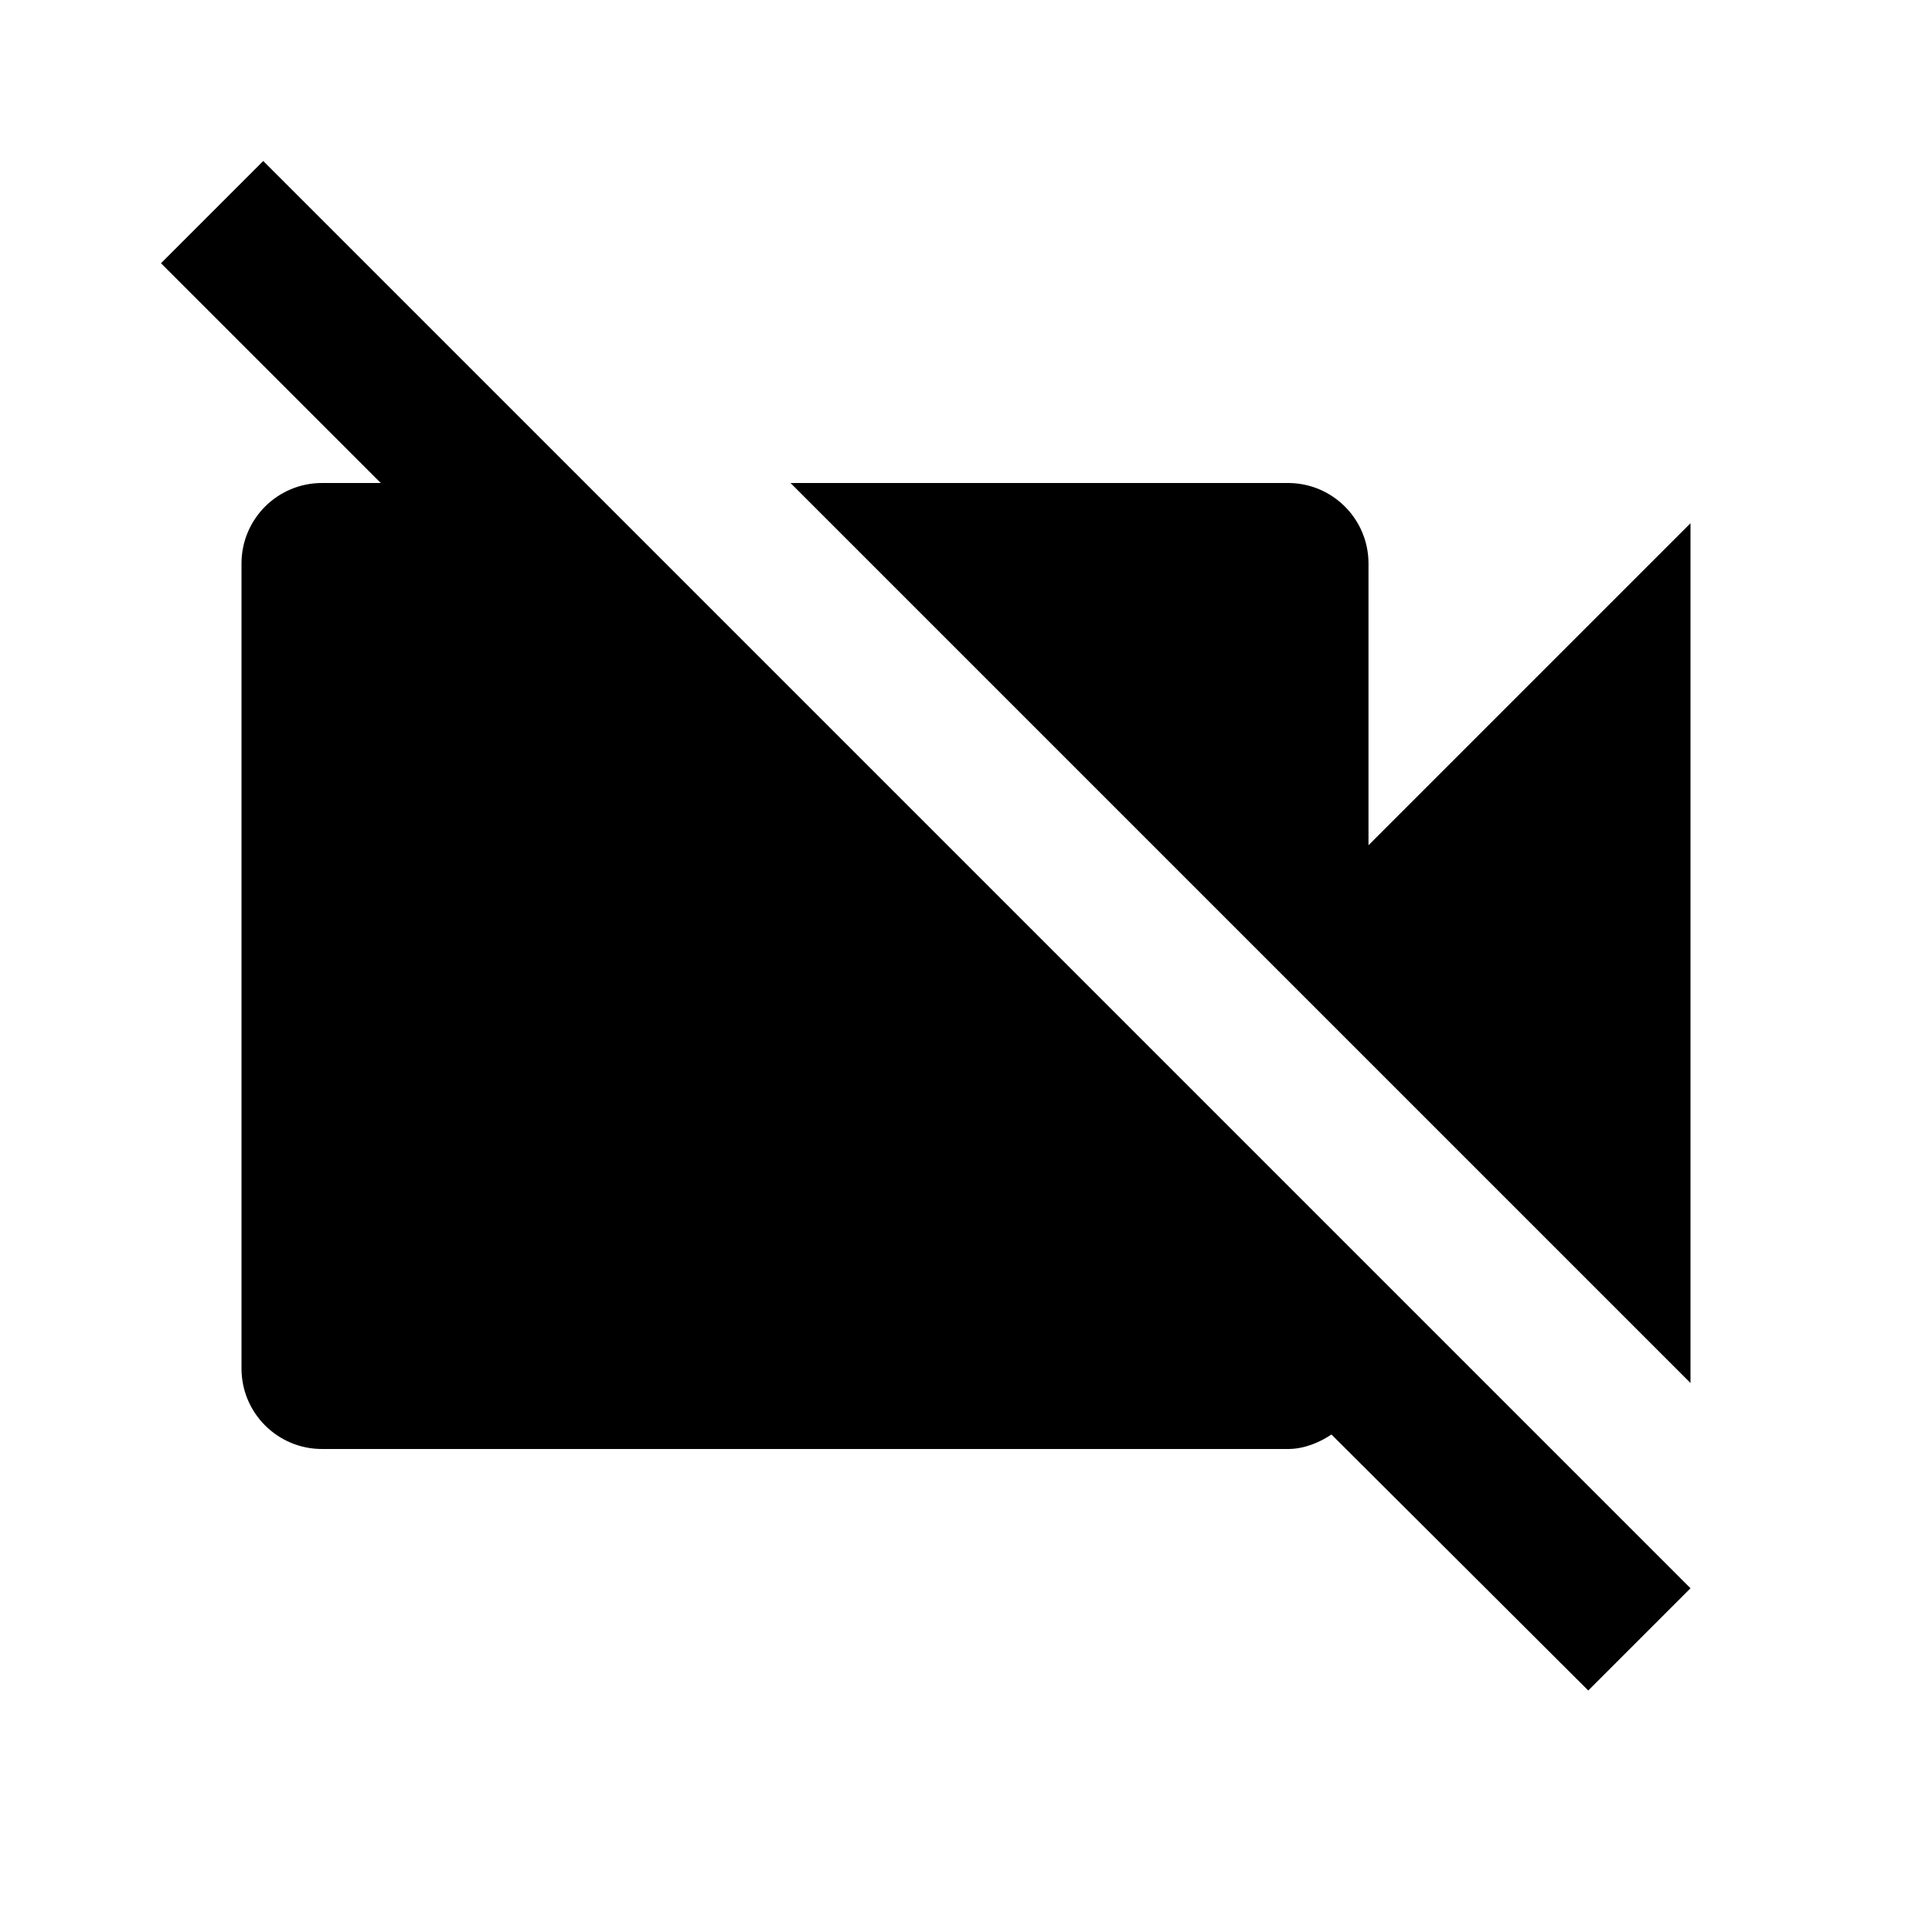
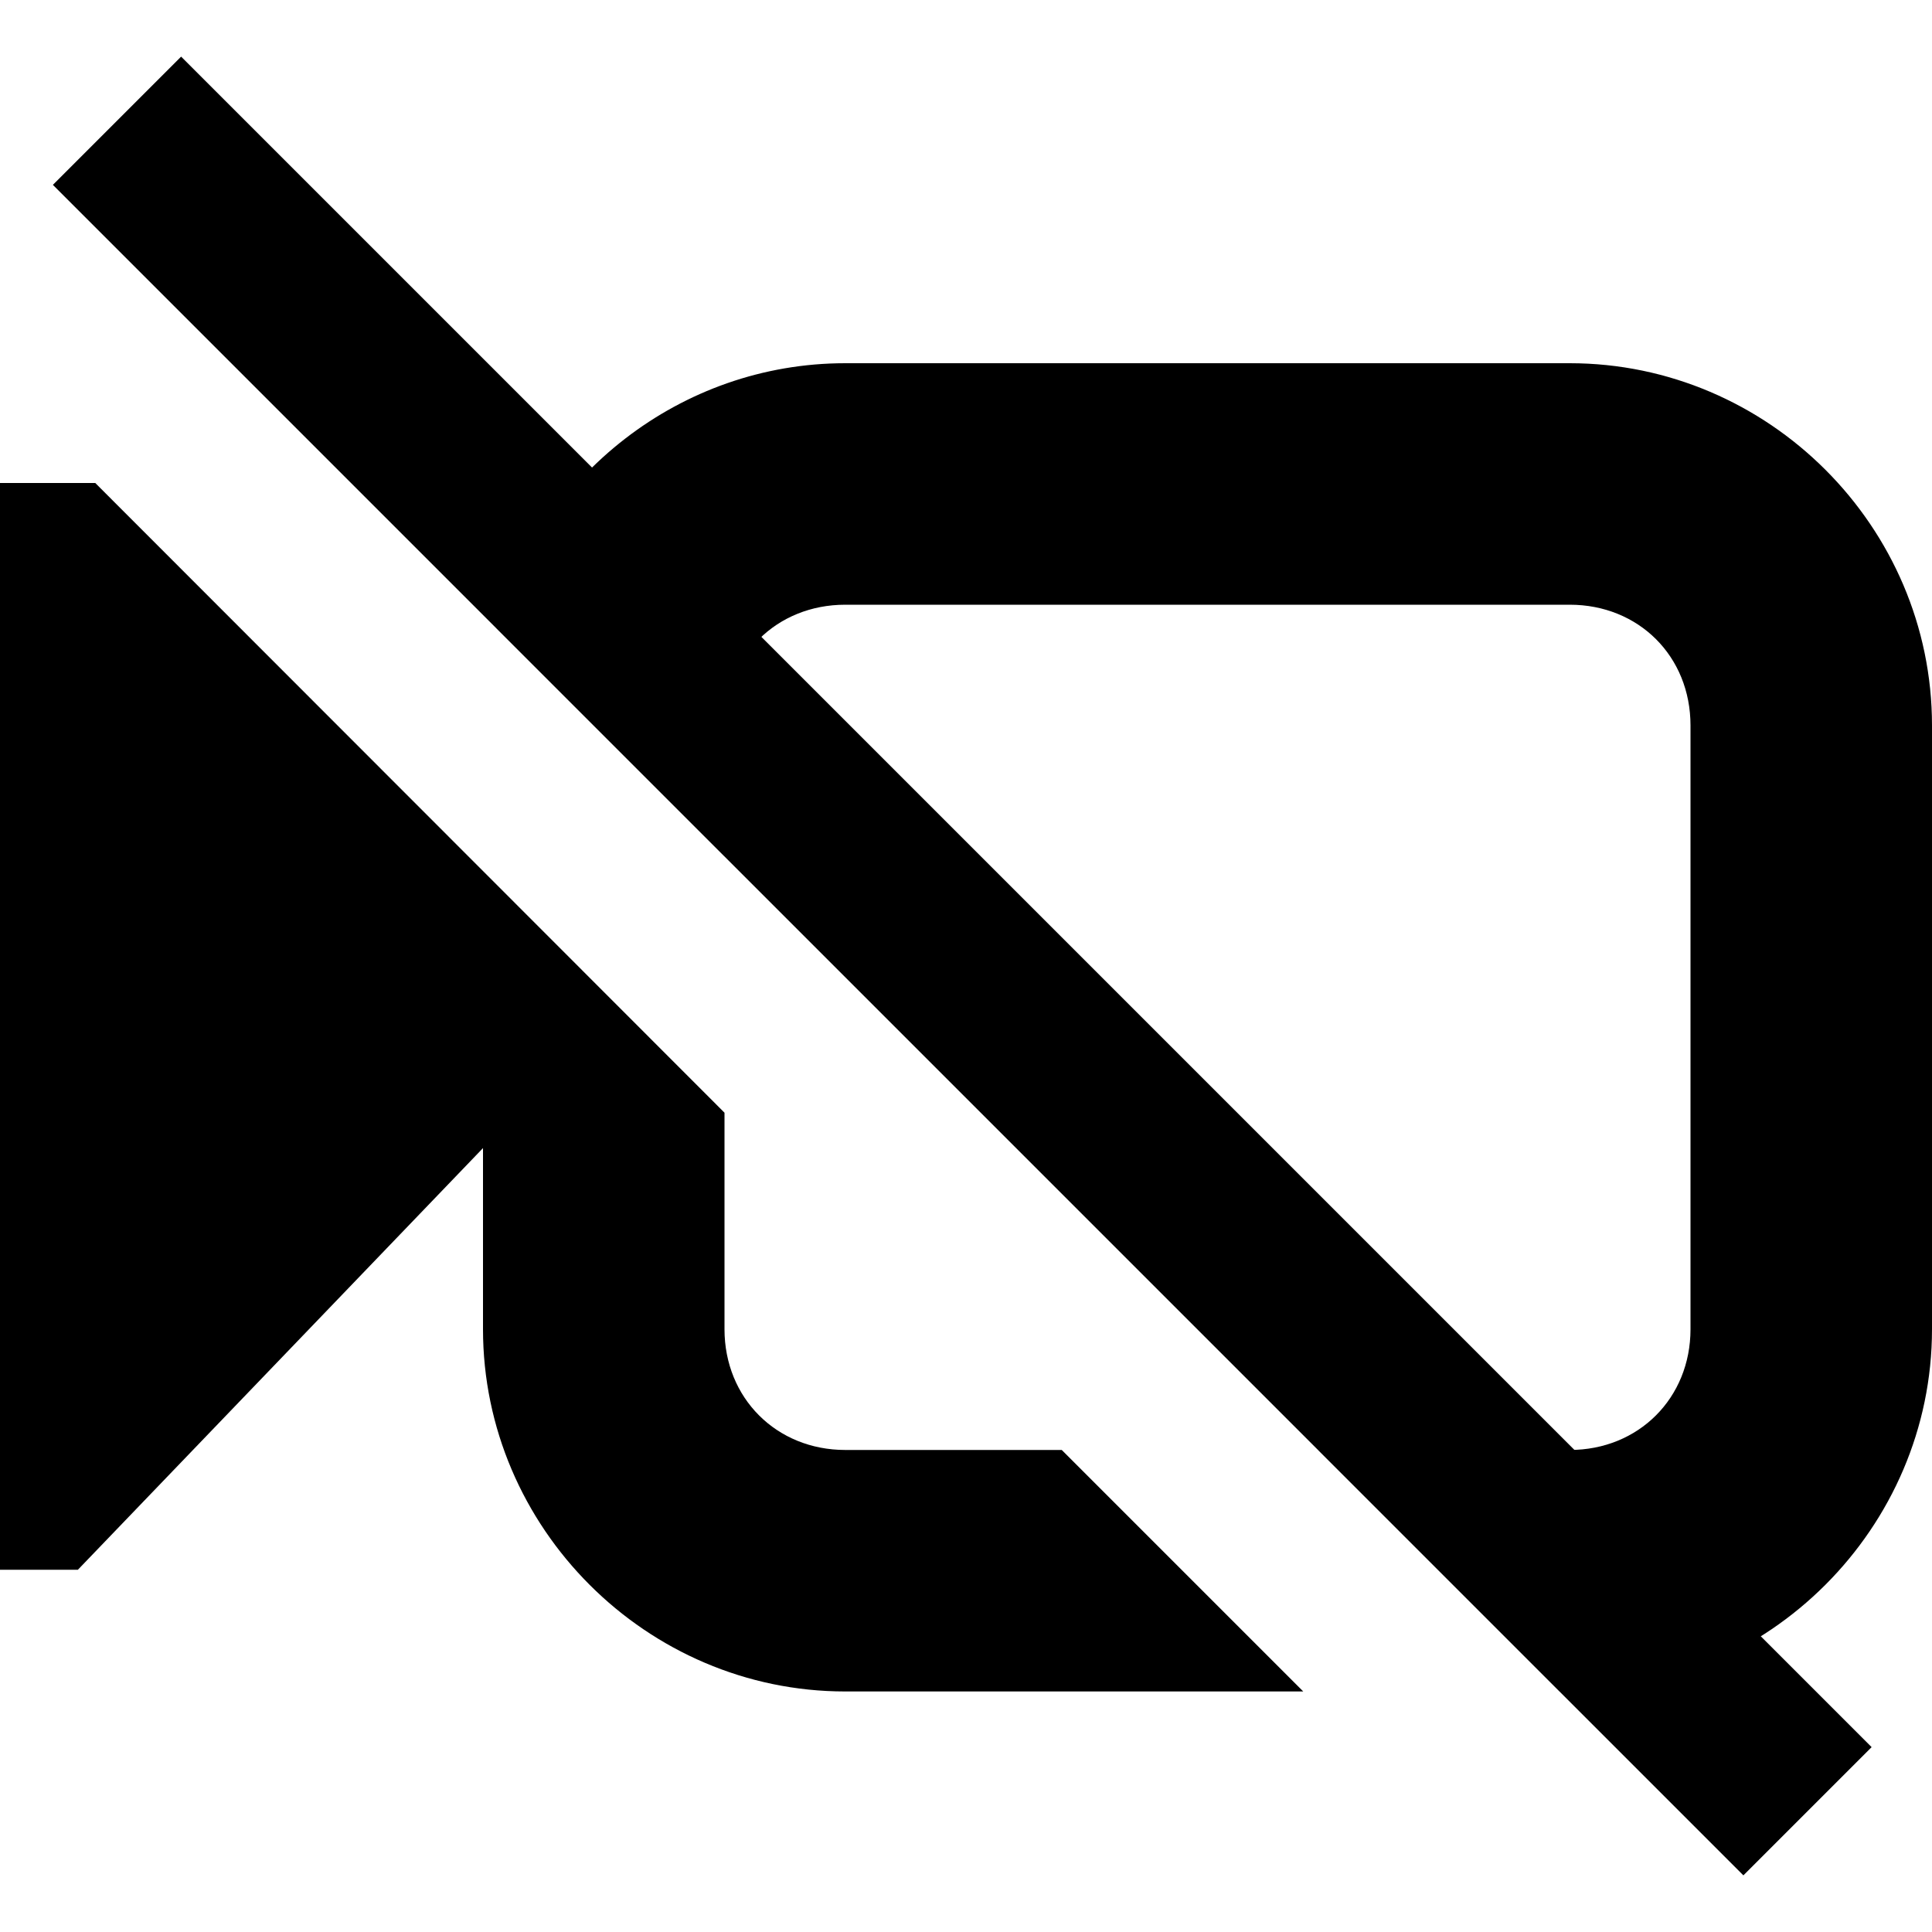
- <svg xmlns="http://www.w3.org/2000/svg" version="1.1" width="24" height="24" viewBox="0 0 24 24">
-   <path d="M3.27,2L2,3.27L4.73,6H4A1,1 0 0,0 3,7V17A1,1 0 0,0 4,18H16C16.2,18 16.39,17.92 16.54,17.82L19.73,21L21,19.73M21,6.5L17,10.5V7A1,1 0 0,0 16,6H9.82L21,17.18V6.5Z" />
+ <svg xmlns="http://www.w3.org/2000/svg" height="16px" viewBox="0 0 16 16" width="16px">
+   <path d="m 7 3.008 c -1.367 0 -2.531 0.934 -2.887 2.195 l 1.887 1.887 v -1.082 c 0 -0.574 0.43 -1 1 -1 h 6 c 0.57 0 1 0.426 1 1 v 5 c 0 0.57 -0.43 1 -1 1 h -2.082 l 2 2 h 0.082 c 1.645 0 3 -1.355 3 -3 v -5 c 0 -1.648 -1.355 -3 -3 -3 z m -7 0.992 v 9 h 0.645 l 3.355 -3.492 v 1.5 c 0 1.645 1.355 3 3 3 h 3.793 l -2 -2 h -1.793 c -0.57 0 -1 -0.43 -1 -1 v -1.793 l -5.211 -5.215 z m 0 0" />
+   <path d="m 1.5 0.469 l -1.062 1.062 l 14 14 l 1.062 -1.062 z m 0 0" />
</svg>
